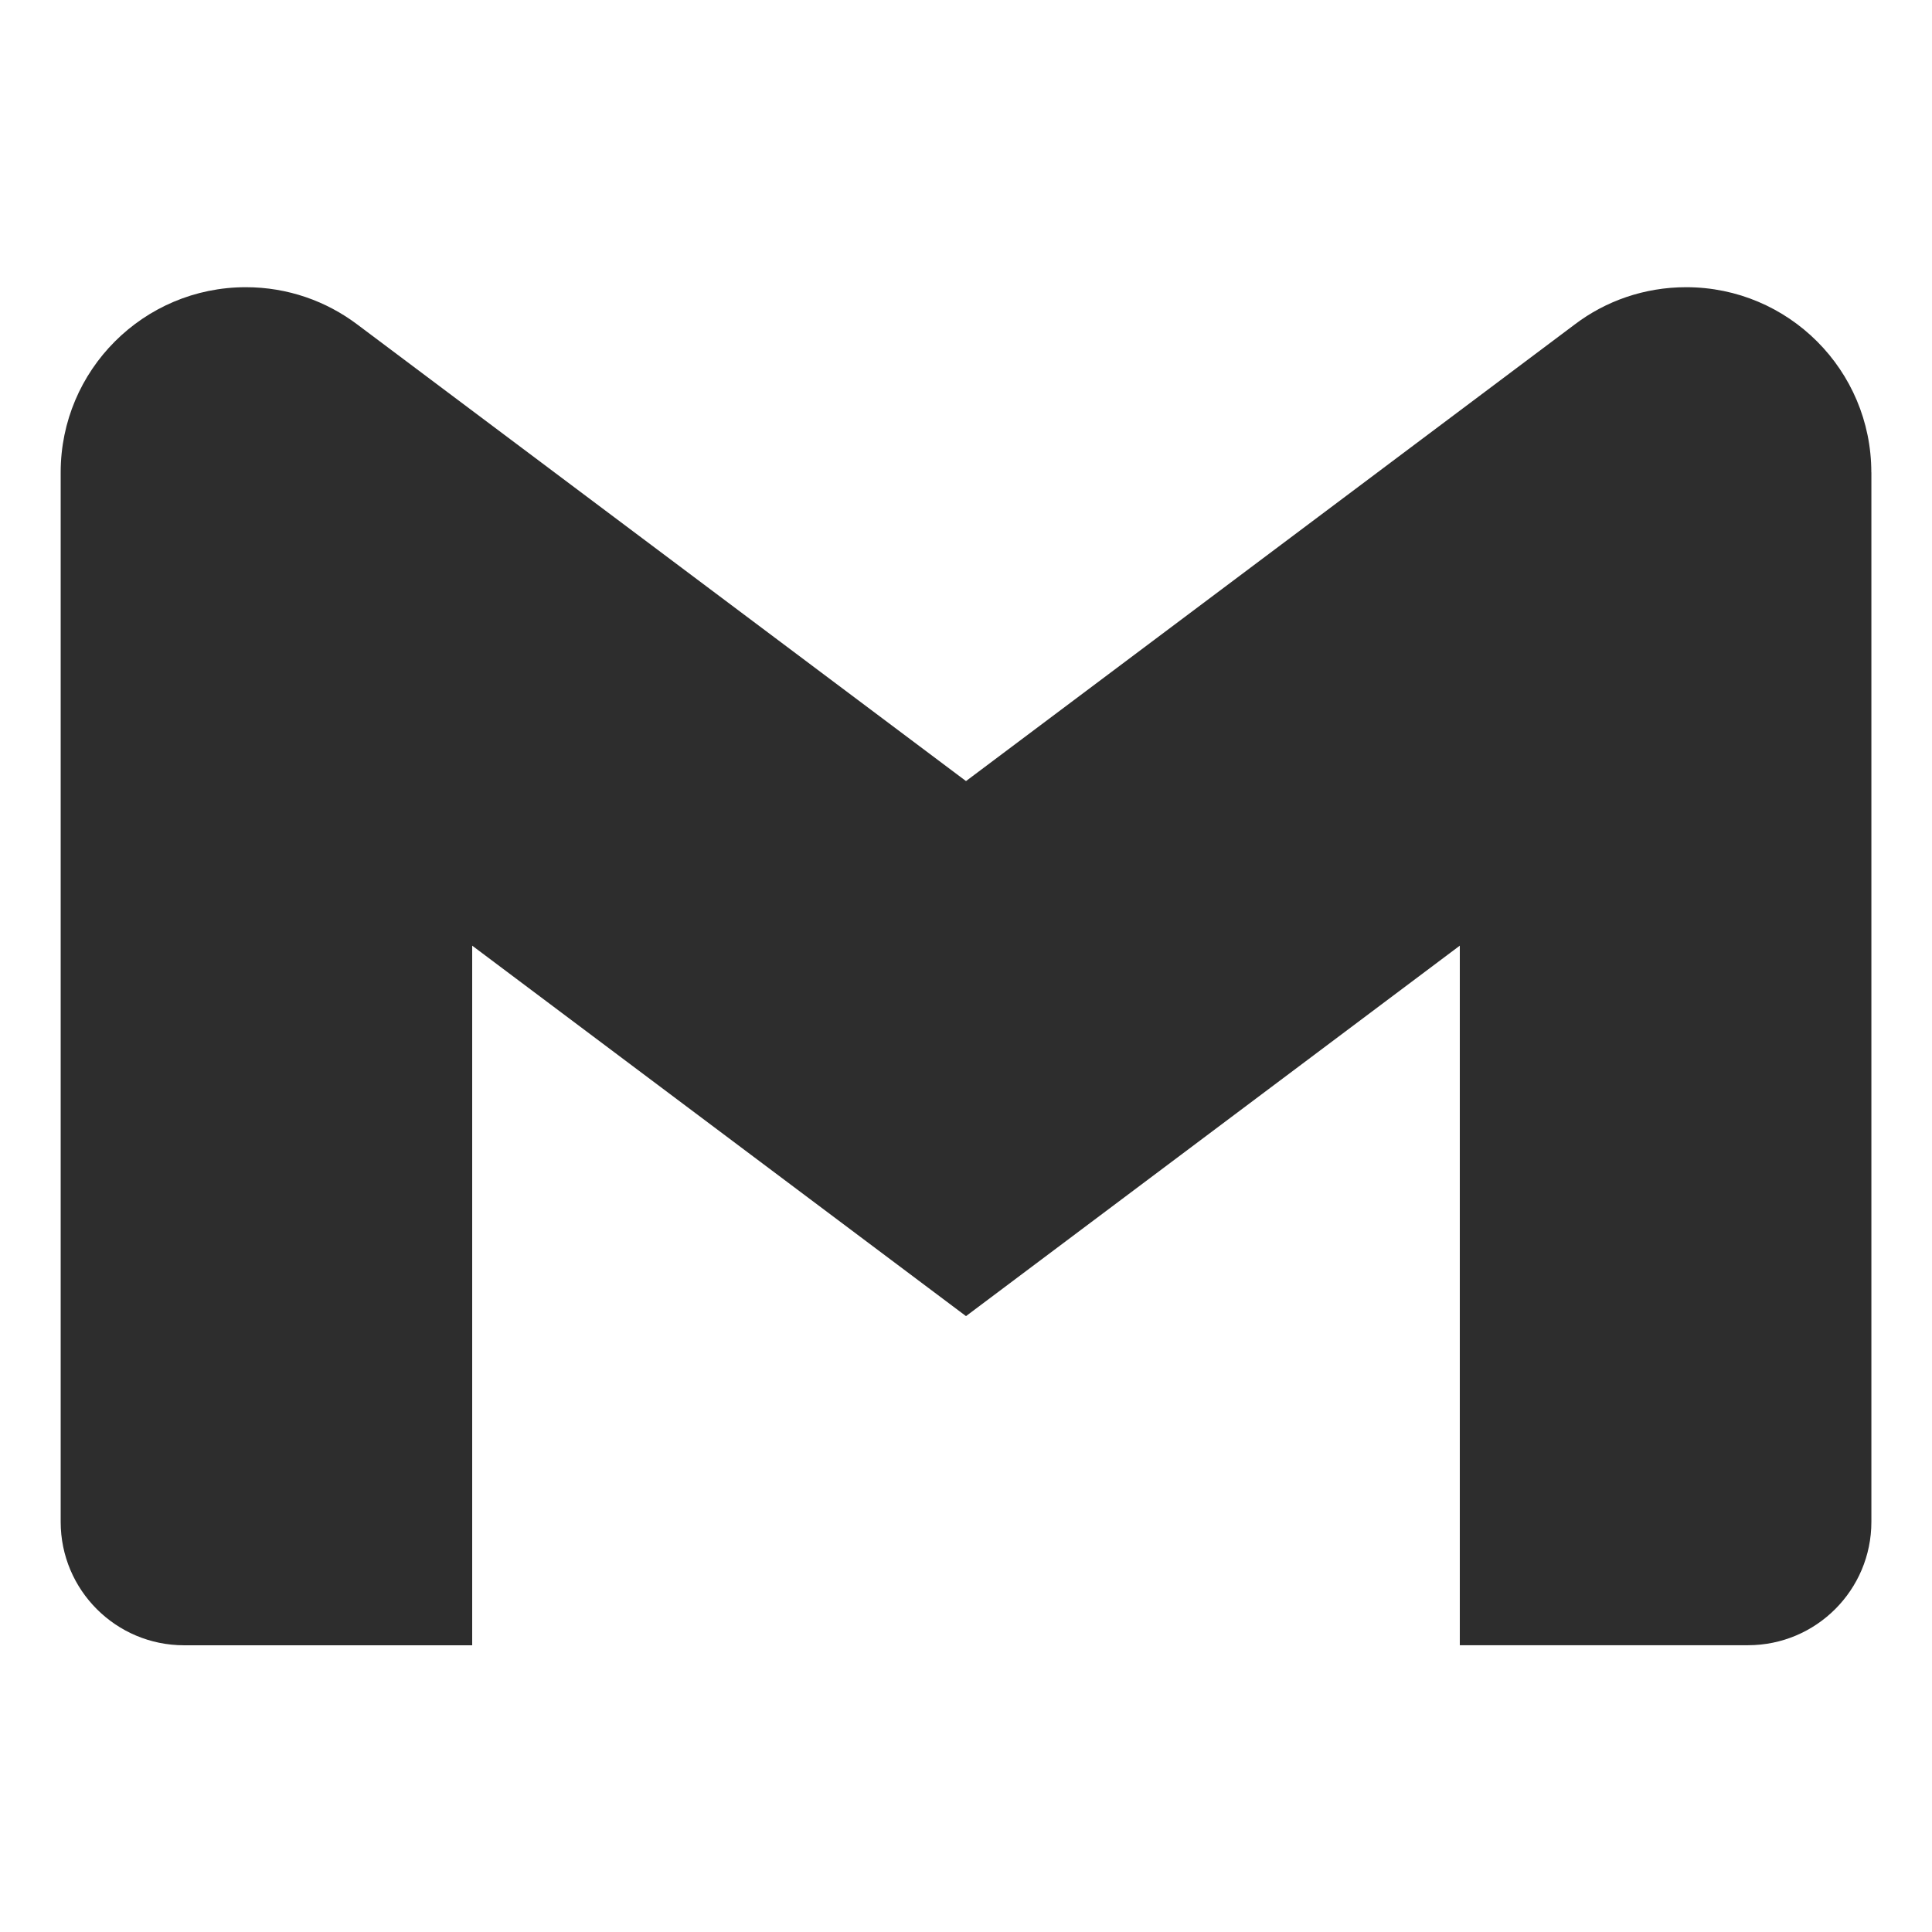
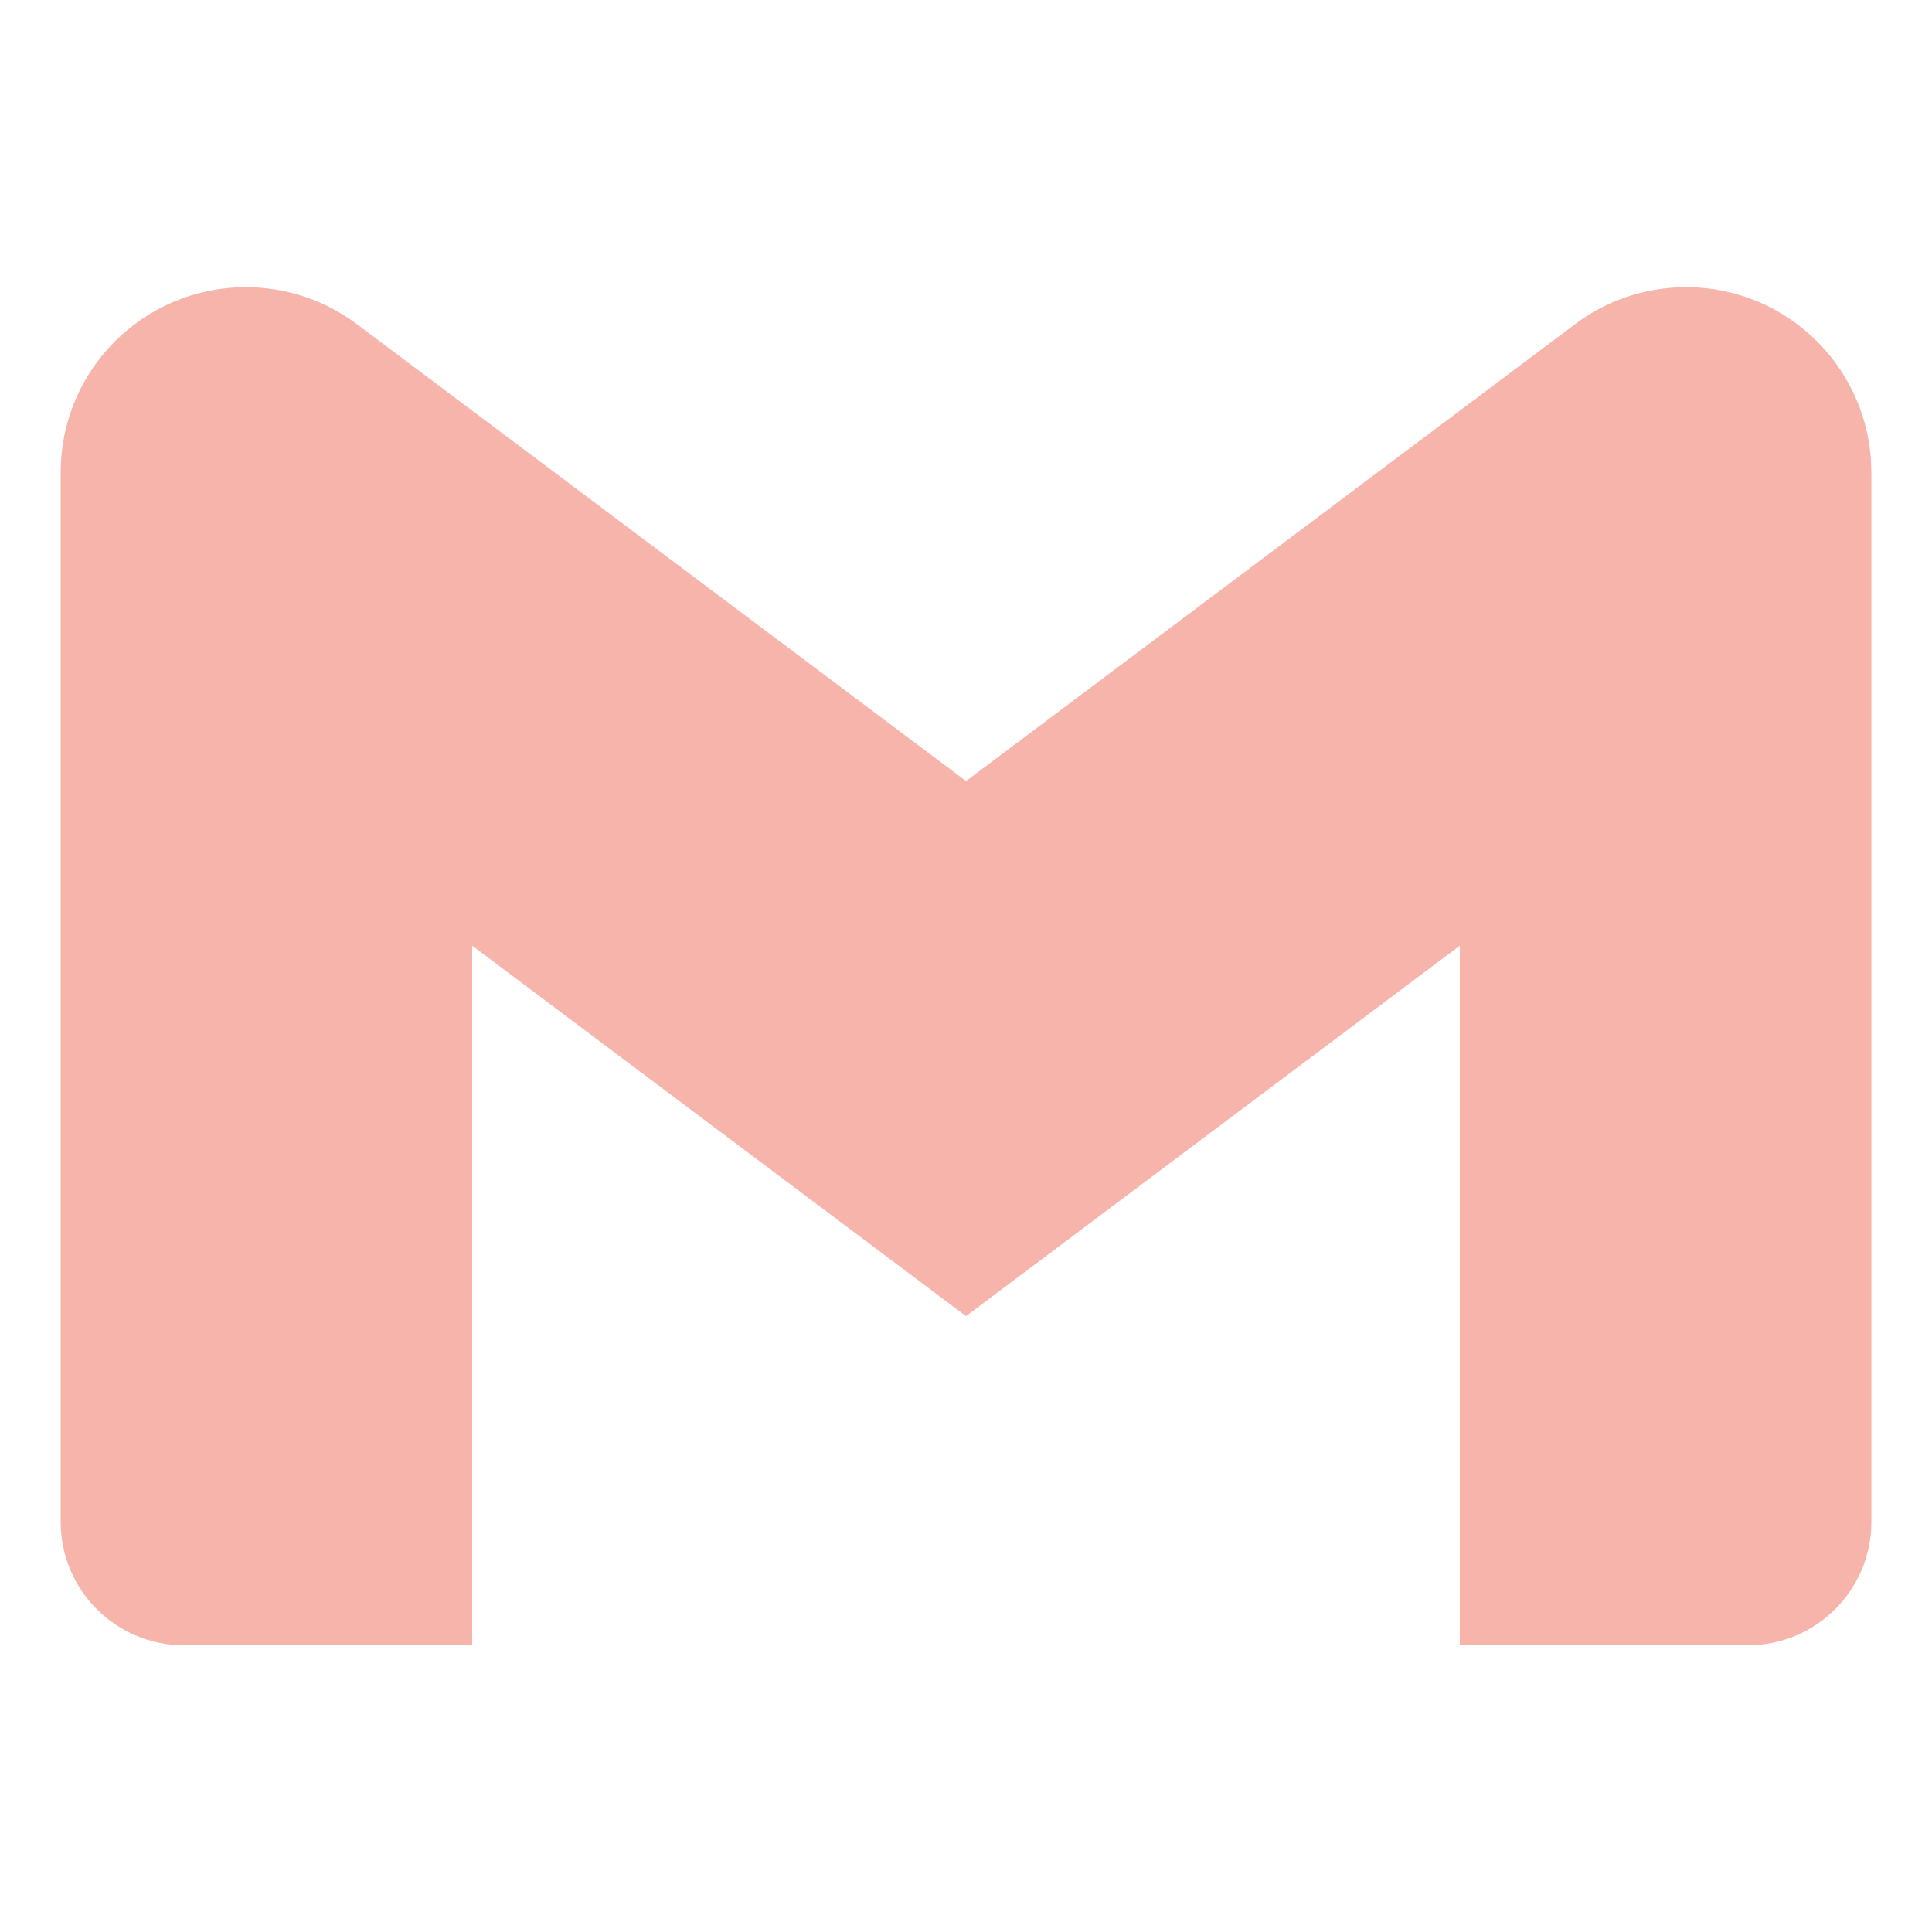
- <svg xmlns="http://www.w3.org/2000/svg" fill="#2d2d2d" viewBox="0 0 32 32" version="1.1">
+ <svg xmlns="http://www.w3.org/2000/svg" fill="#F7B4AA" viewBox="0 0 32 32" version="1.1">
  <g id="SVGRepo_bgCarrier" stroke-width="0" />
  <g id="SVGRepo_tracerCarrier" stroke-linecap="round" stroke-linejoin="round" />
  <g id="SVGRepo_iconCarrier">
    <path d="M30.996 7.824v17.381c0 0 0 0 0 0.001 0 1.129-0.915 2.044-2.044 2.044-0 0-0 0-0.001 0h-4.772v-11.587l-8.179 6.136-8.179-6.136v11.588h-4.772c0 0 0 0-0 0-1.129 0-2.044-0.915-2.044-2.044 0-0 0-0.001 0-0.001v0-17.381c0-0 0-0.001 0-0.001 0-1.694 1.373-3.067 3.067-3.067 0.694 0 1.334 0.231 1.848 0.619l-0.008-0.006 10.088 7.567 10.088-7.567c0.506-0.383 1.146-0.613 1.84-0.613 1.694 0 3.067 1.373 3.067 3.067v0z" />
  </g>
</svg>
